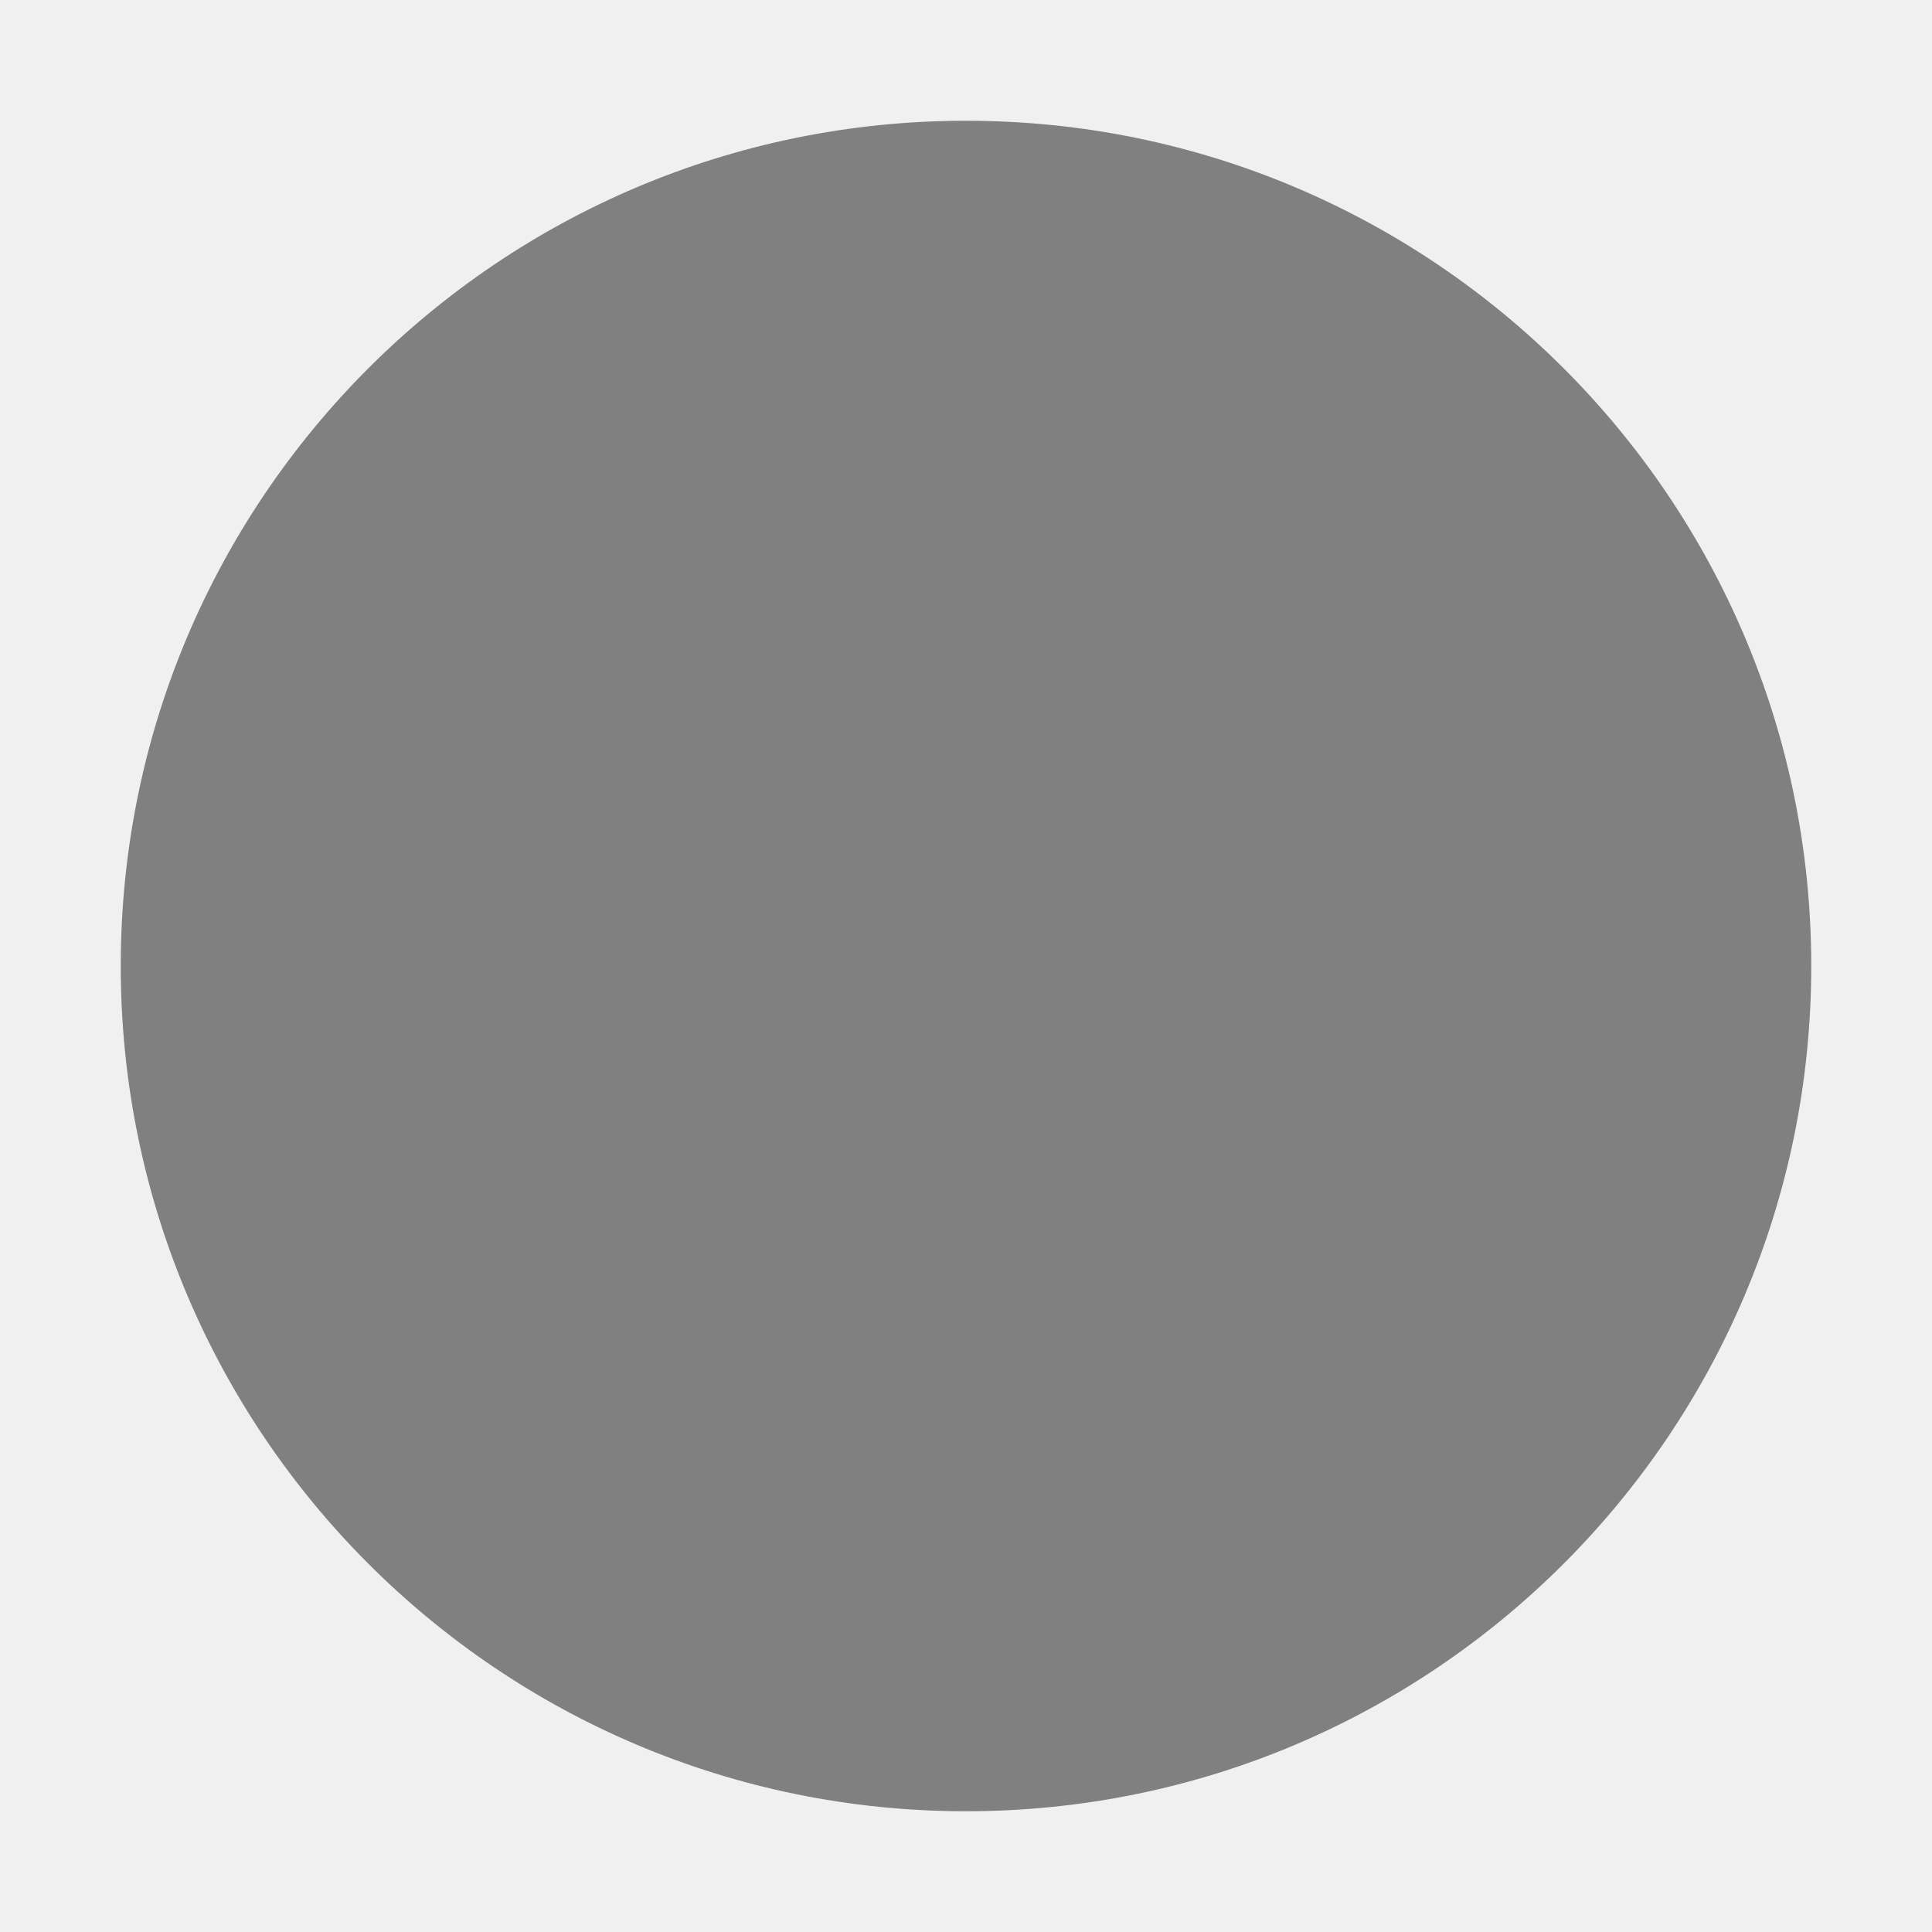
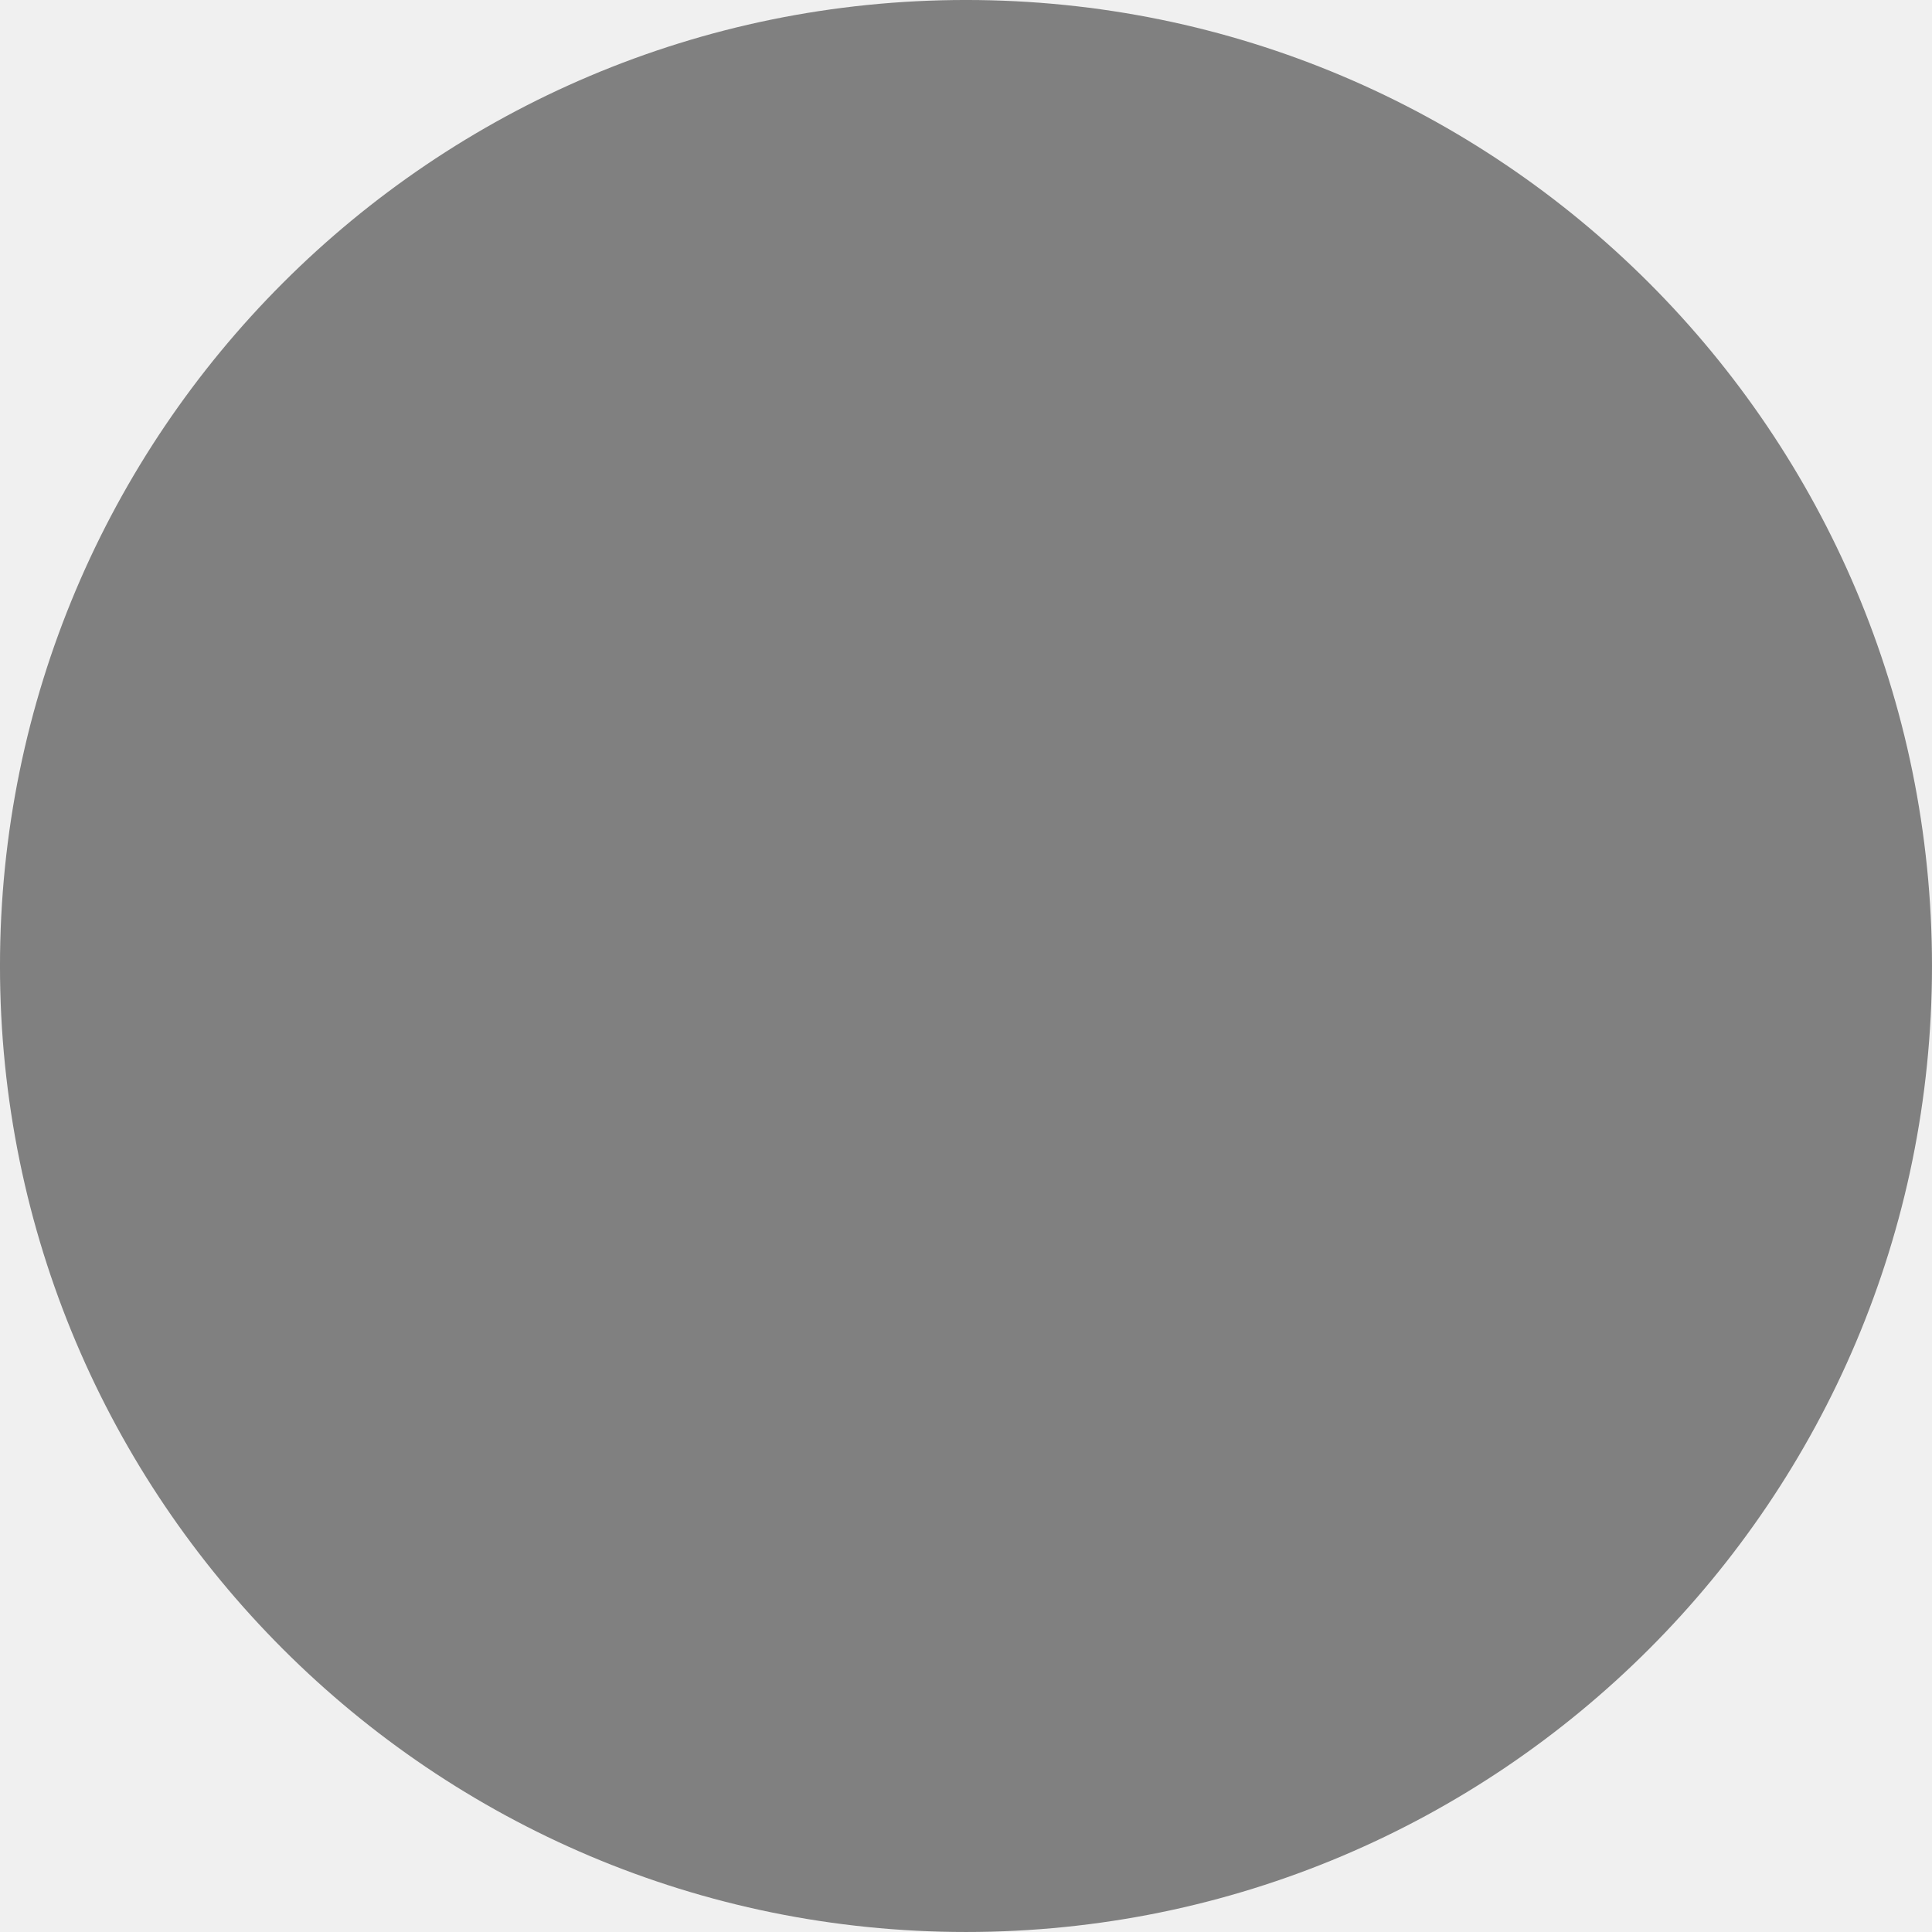
- <svg xmlns="http://www.w3.org/2000/svg" enable-background="new 0 0 32 32" height="16" id="Layer_1" version="1.1" viewBox="0 0 16 16" width="16" xml:space="preserve">
+ <svg xmlns="http://www.w3.org/2000/svg" enable-background="new 0 0 32 32" height="15" id="Layer_1" version="1.1" viewBox="0 0 15 15" width="15" xml:space="preserve">
  <defs id="defs24" />
-   <g style="display:inline" id="titlebutton-close" transform="translate(-645,185.6378)">
-     <g id="g4927-9" style="display:inline;opacity:1" transform="translate(-678,-432.6378)">
-       <g transform="translate(-103,0)" style="display:inline;opacity:1" id="g4490-6-5-2">
-         <g id="g4092-0-2-21-0" style="display:inline" transform="translate(58,0)">
+   <g style="display:inline" id="titlebutton-close" transform="translate(-644.9999,185.6378)">
+     <g id="g4927-9" style="display:inline;opacity:1" transform="matrix(1.07143,0,0,1.071429,-773.5735,-451.3523)">
+       <g transform="translate(-103)" style="display:inline;opacity:1" id="g4490-6-5-2">
+         <g id="g4092-0-2-21-0" style="display:inline" transform="translate(58)">
          <circle r="7" cy="255" cx="1376" style="fill:#808080;fill-opacity:1;stroke:none;stroke-width:0;stroke-linecap:butt;stroke-linejoin:miter;stroke-miterlimit:4;stroke-dasharray:none;stroke-dashoffset:0;stroke-opacity:1" id="path4068-7-5-9-6" />
        </g>
      </g>
      <g id="g4778-2-68" transform="translate(1323,246.8672)" style="fill:#ffffff;fill-opacity:1">
        <g style="display:inline;fill:#ffffff;fill-opacity:1" id="layer9-9-4-4" transform="translate(-60,-518)" />
        <g id="layer10-2-1-8" transform="translate(-60,-518)" style="fill:#ffffff;fill-opacity:1" />
        <g id="layer11-16-4-9" transform="translate(-60,-518)" style="fill:#ffffff;fill-opacity:1" />
        <g transform="matrix(0.75,0,0,0.75,2,2.054688)" id="g2996-76-5" style="fill:#ffffff;fill-opacity:1">
          <g transform="translate(-60,-518)" id="layer12-4-5-7" style="fill:#ffffff;fill-opacity:1">
            <g transform="translate(19,-242)" id="layer4-4-1-9-5" style="display:inline;fill:#ffffff;fill-opacity:1" />
          </g>
        </g>
        <g id="layer13-2-6-11" transform="translate(-60,-518)" style="fill:#ffffff;fill-opacity:1" />
        <g id="layer14-4-0-33" transform="translate(-60,-518)" style="fill:#ffffff;fill-opacity:1" />
        <g id="layer15-7-3-0" transform="translate(-60,-518)" style="fill:#ffffff;fill-opacity:1" />
      </g>
    </g>
    <rect y="-185.638" x="645" height="16" width="16" id="rect17883-39" style="display:inline;opacity:1;fill:none;fill-opacity:1;stroke:none;stroke-width:1;stroke-linecap:butt;stroke-linejoin:miter;stroke-miterlimit:4;stroke-dasharray:none;stroke-dashoffset:0;stroke-opacity:0" />
  </g>
</svg>
